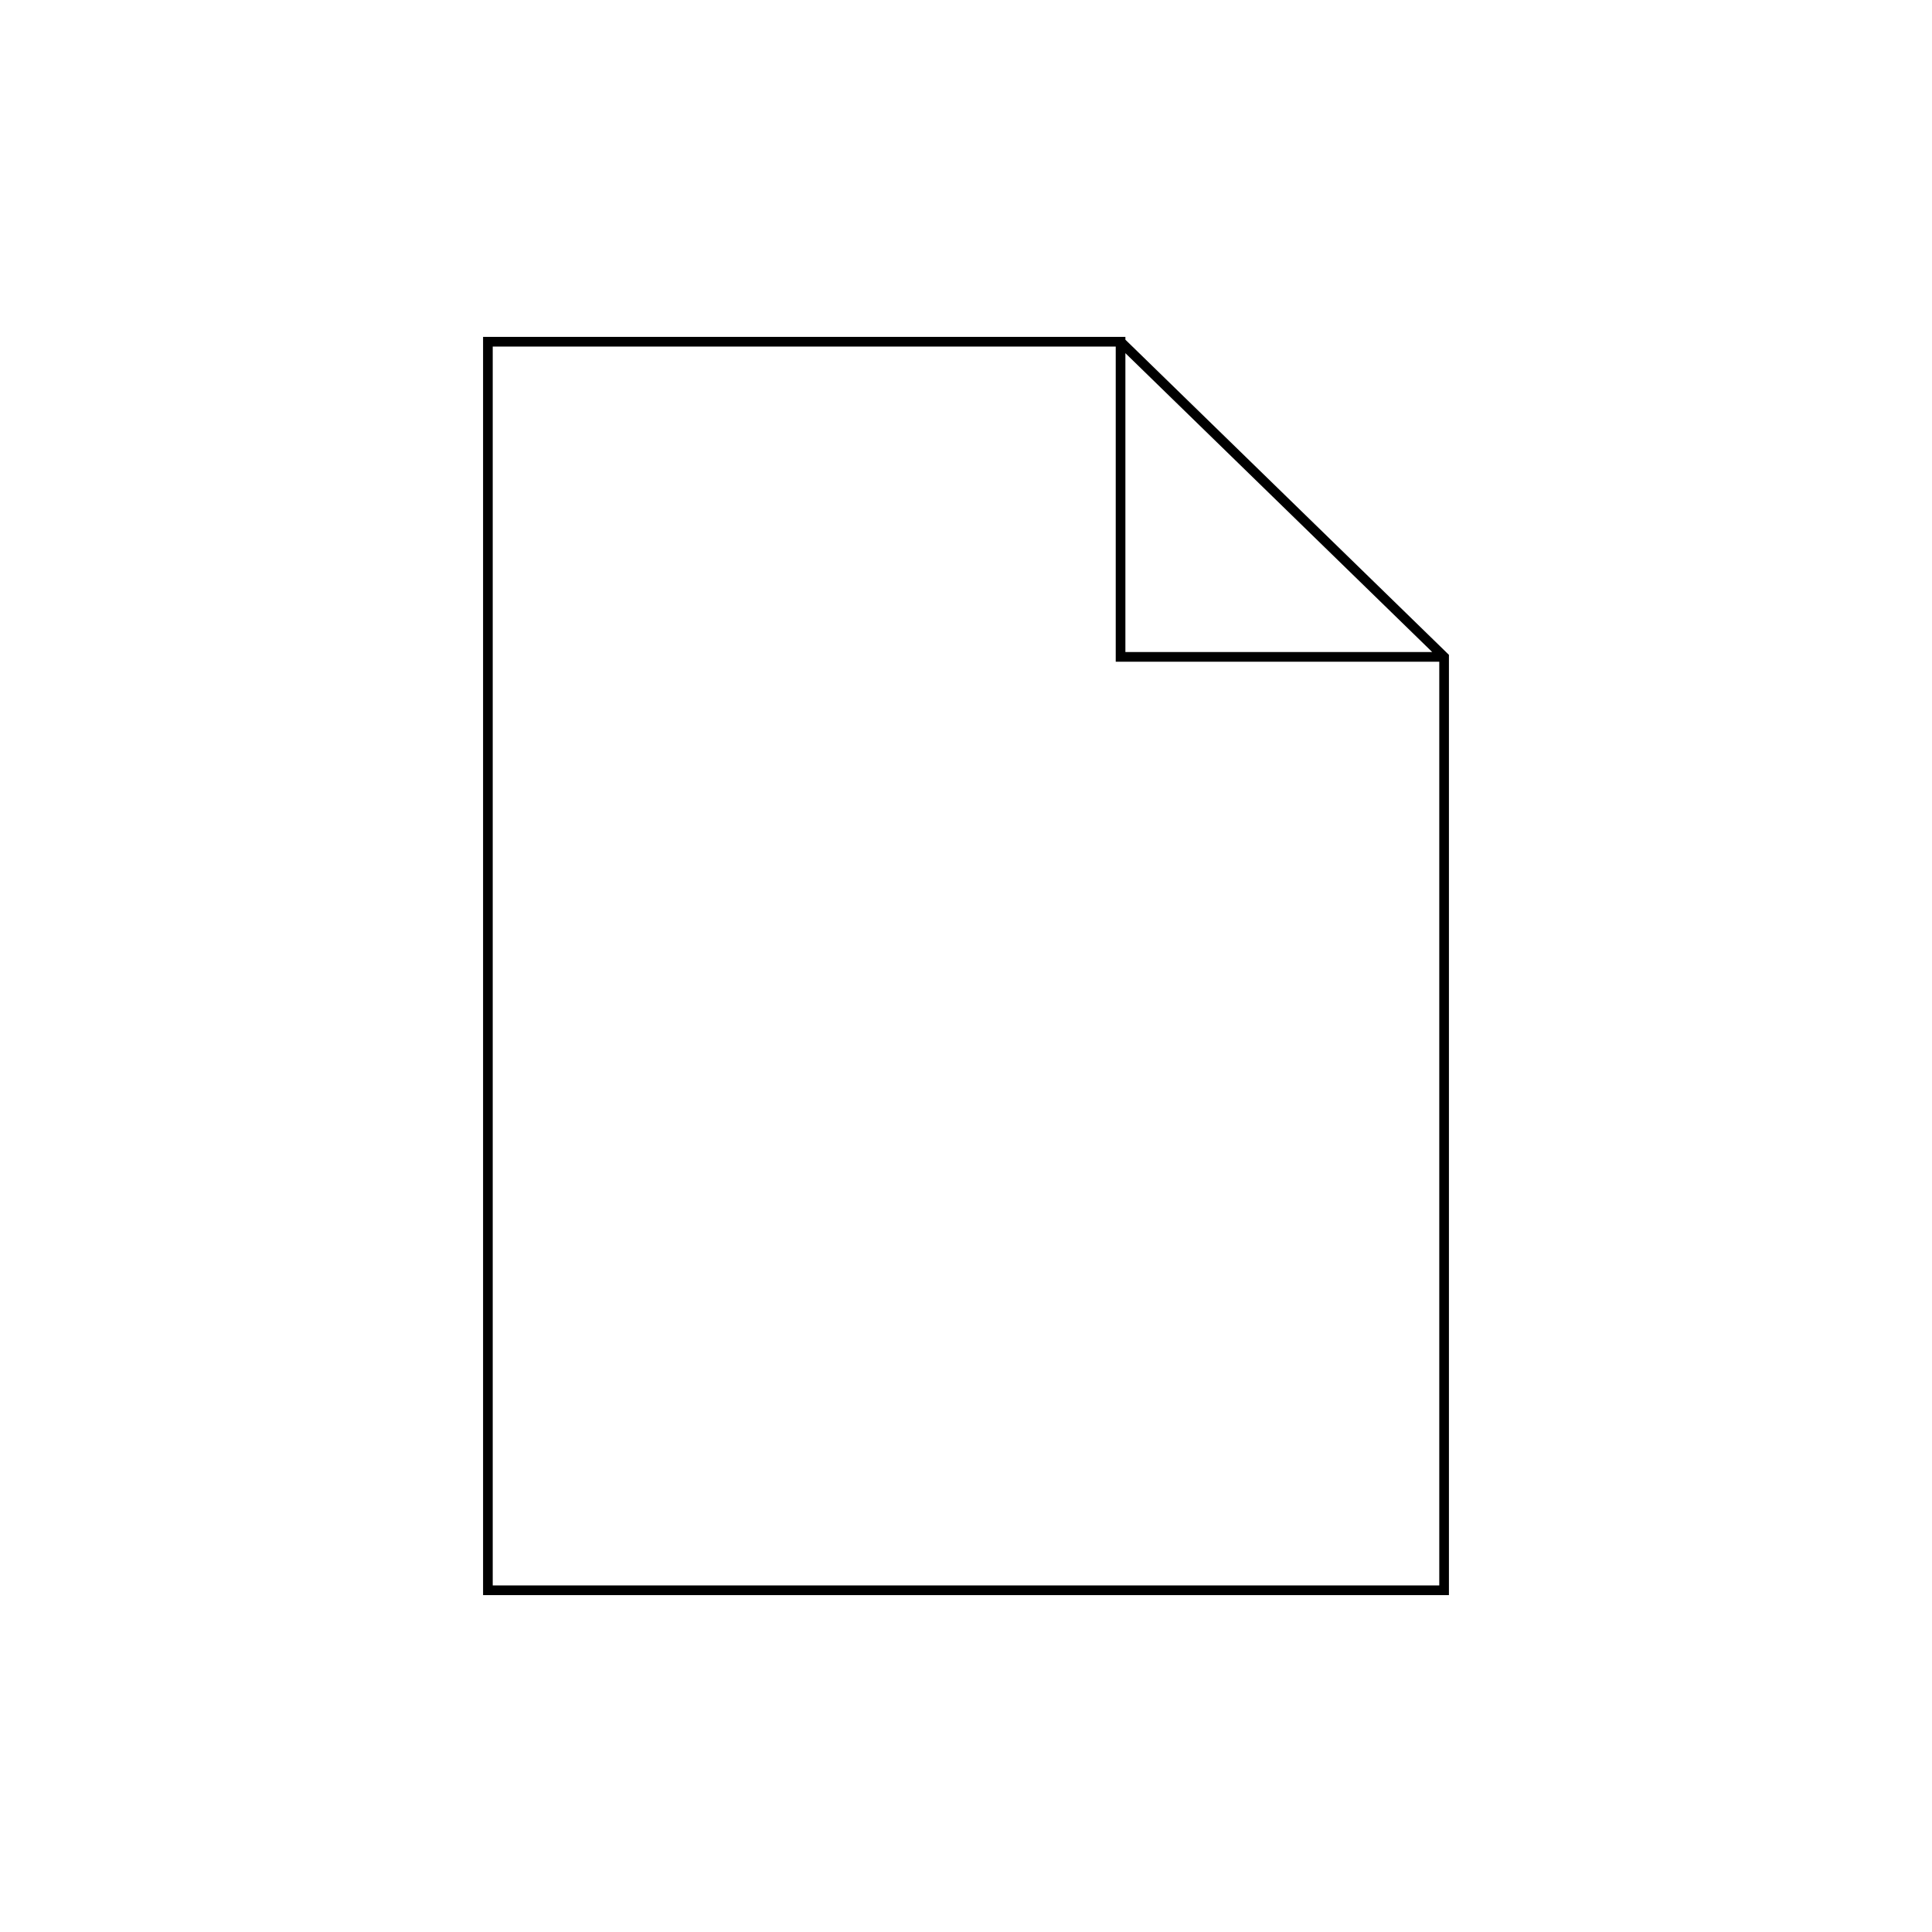
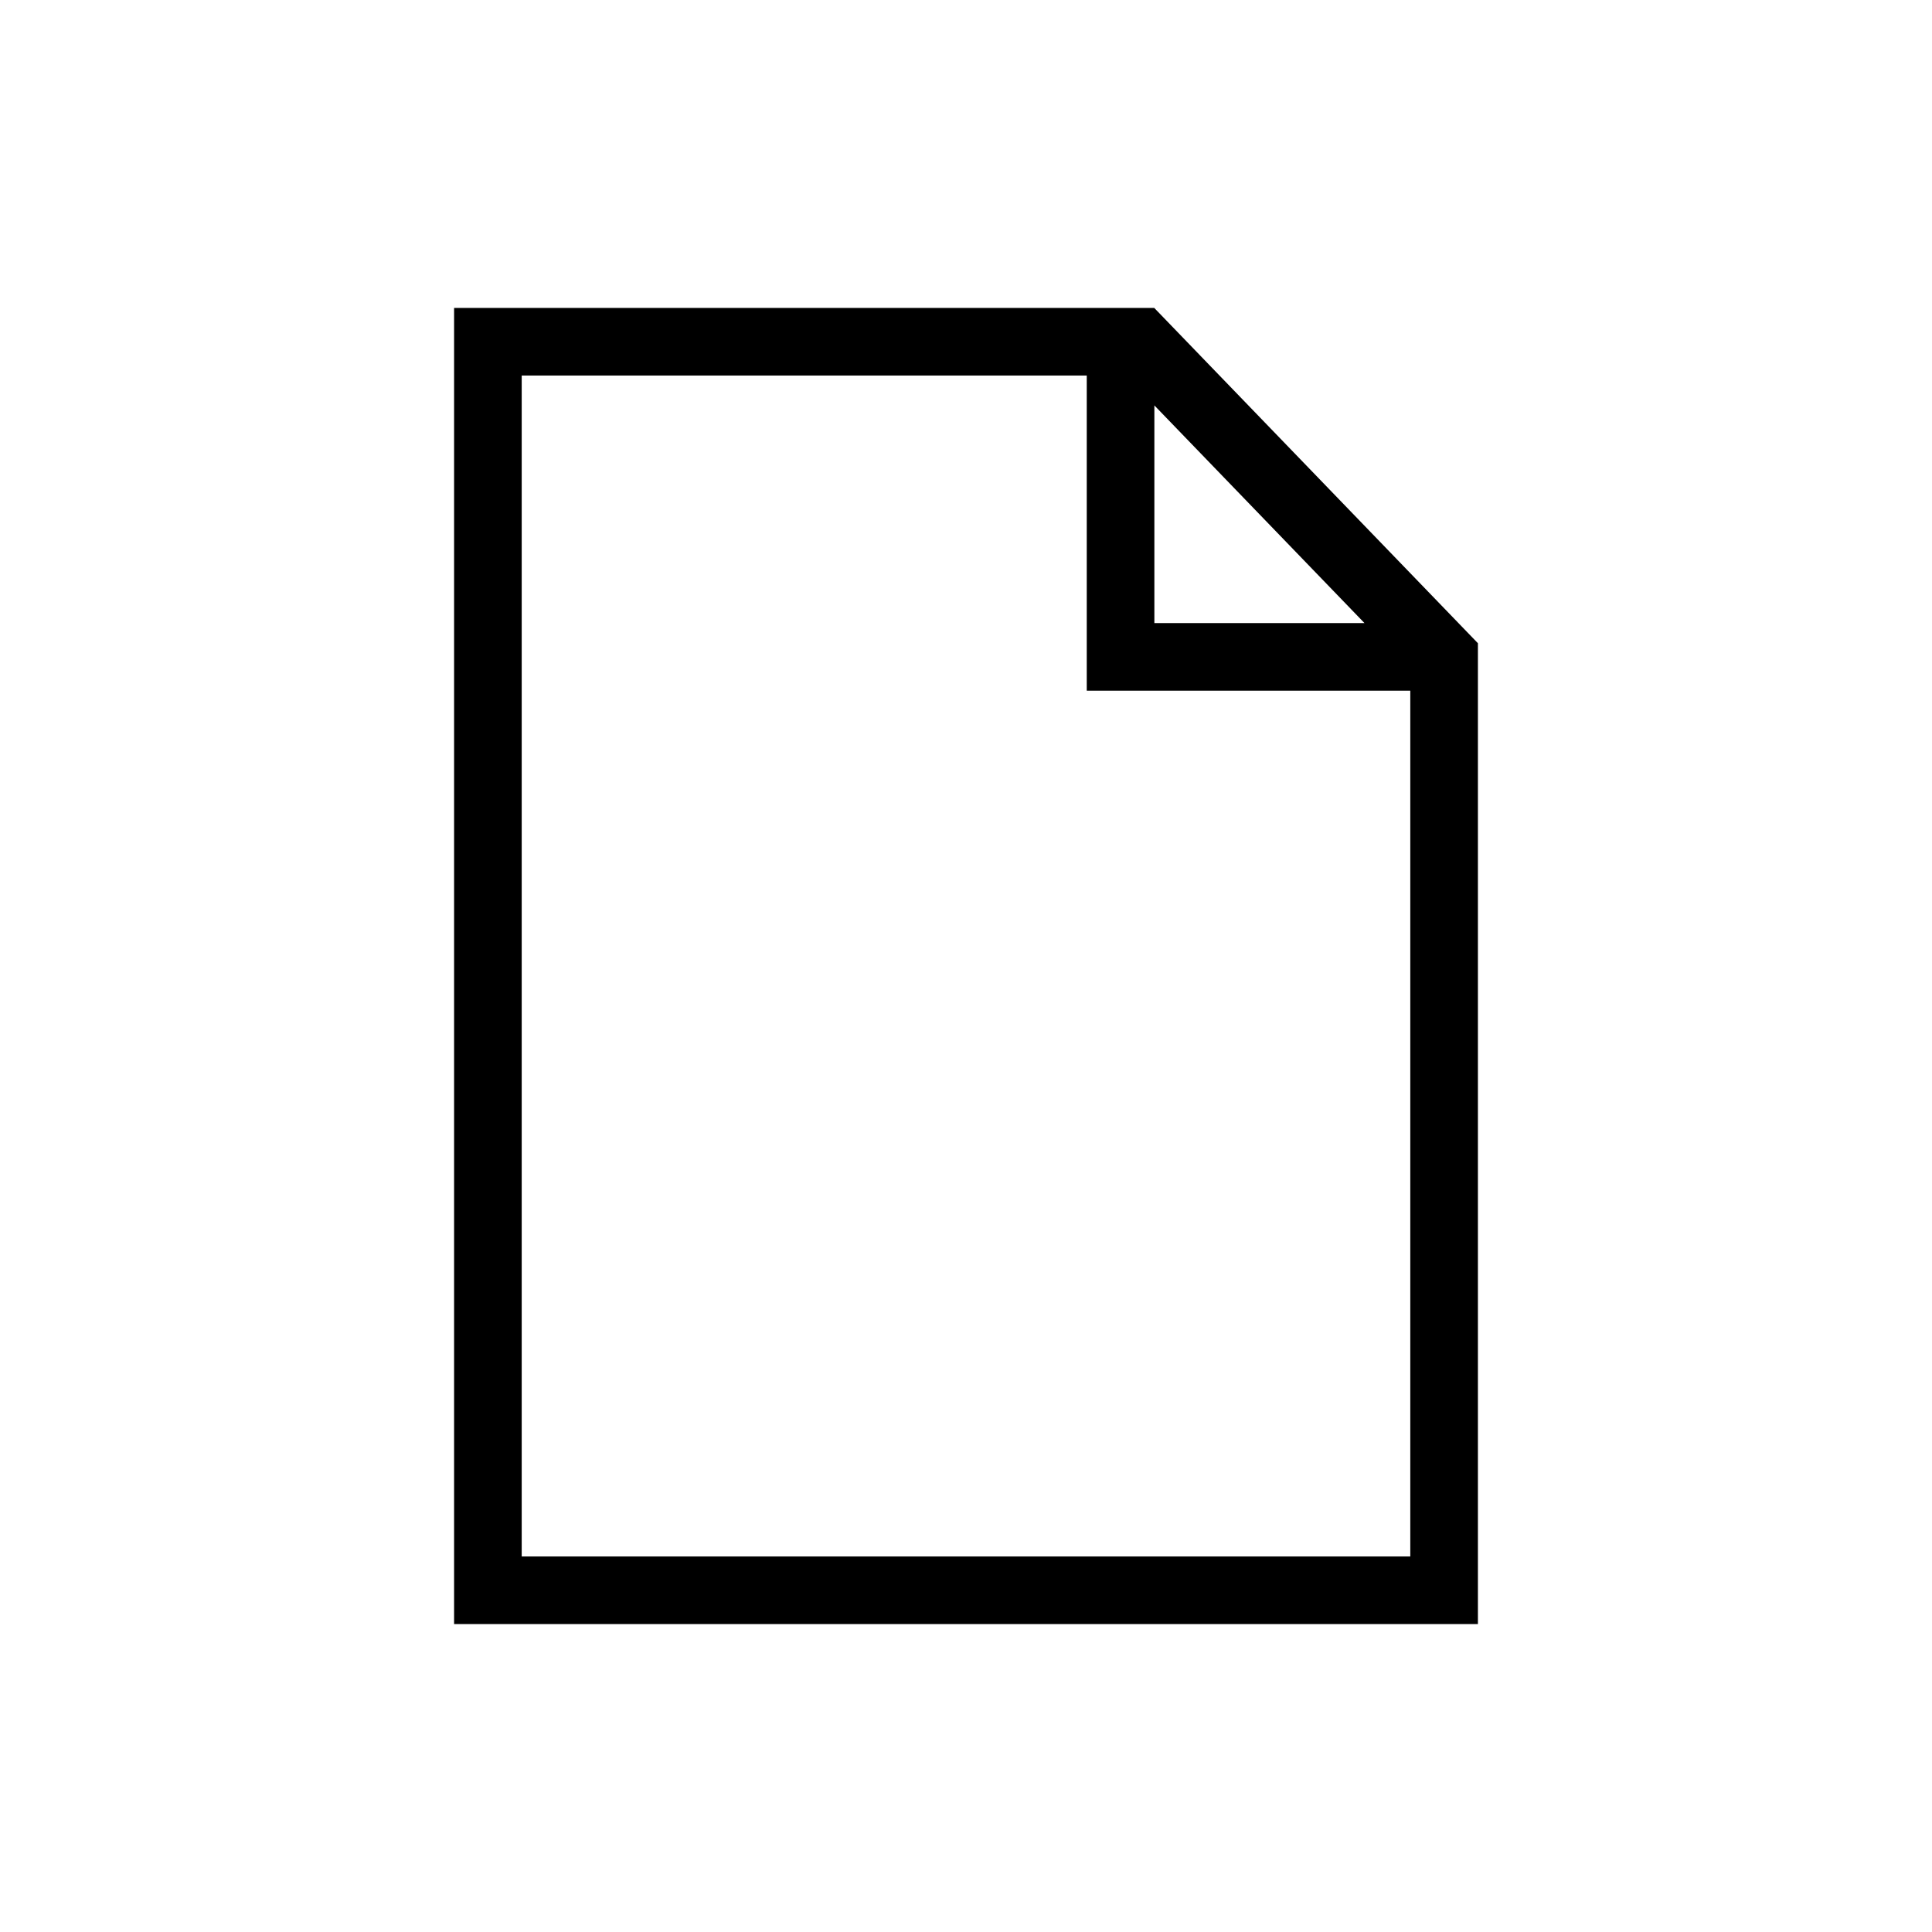
<svg xmlns="http://www.w3.org/2000/svg" width="2000" height="2000" viewBox="0 0 2000 2000" id="svg2" version="1.1">
  <defs id="defs4" />
  <g id="layer1" transform="translate(0,947.6378)">
-     <path style="opacity:1;fill:none;fill-opacity:1;stroke:#000000;stroke-width:10;stroke-linecap:round;stroke-miterlimit:4;stroke-dasharray:none;stroke-opacity:1" d="m 505.071,-593.884 654.929,-4.5e-4 334.929,326.247 0,966.247 -989.858,0 0,-1292.494 654.929,-4.5e-4 0,326.247 334.929,0" id="path4136" />
+     <path style="opacity:1;fill:none;fill-opacity:1;stroke:#000000;stroke-width:70;stroke-linecap:round;stroke-miterlimit:4;stroke-dasharray:none;stroke-opacity:1" d="m 505.071,-593.884 674.929,-4.5e-4 314.929,326.247 0,966.247 -989.858,0 0,-1292.494 654.929,-4.5e-4 0,326.247 334.929,0" id="path4136" />
  </g>
</svg>
